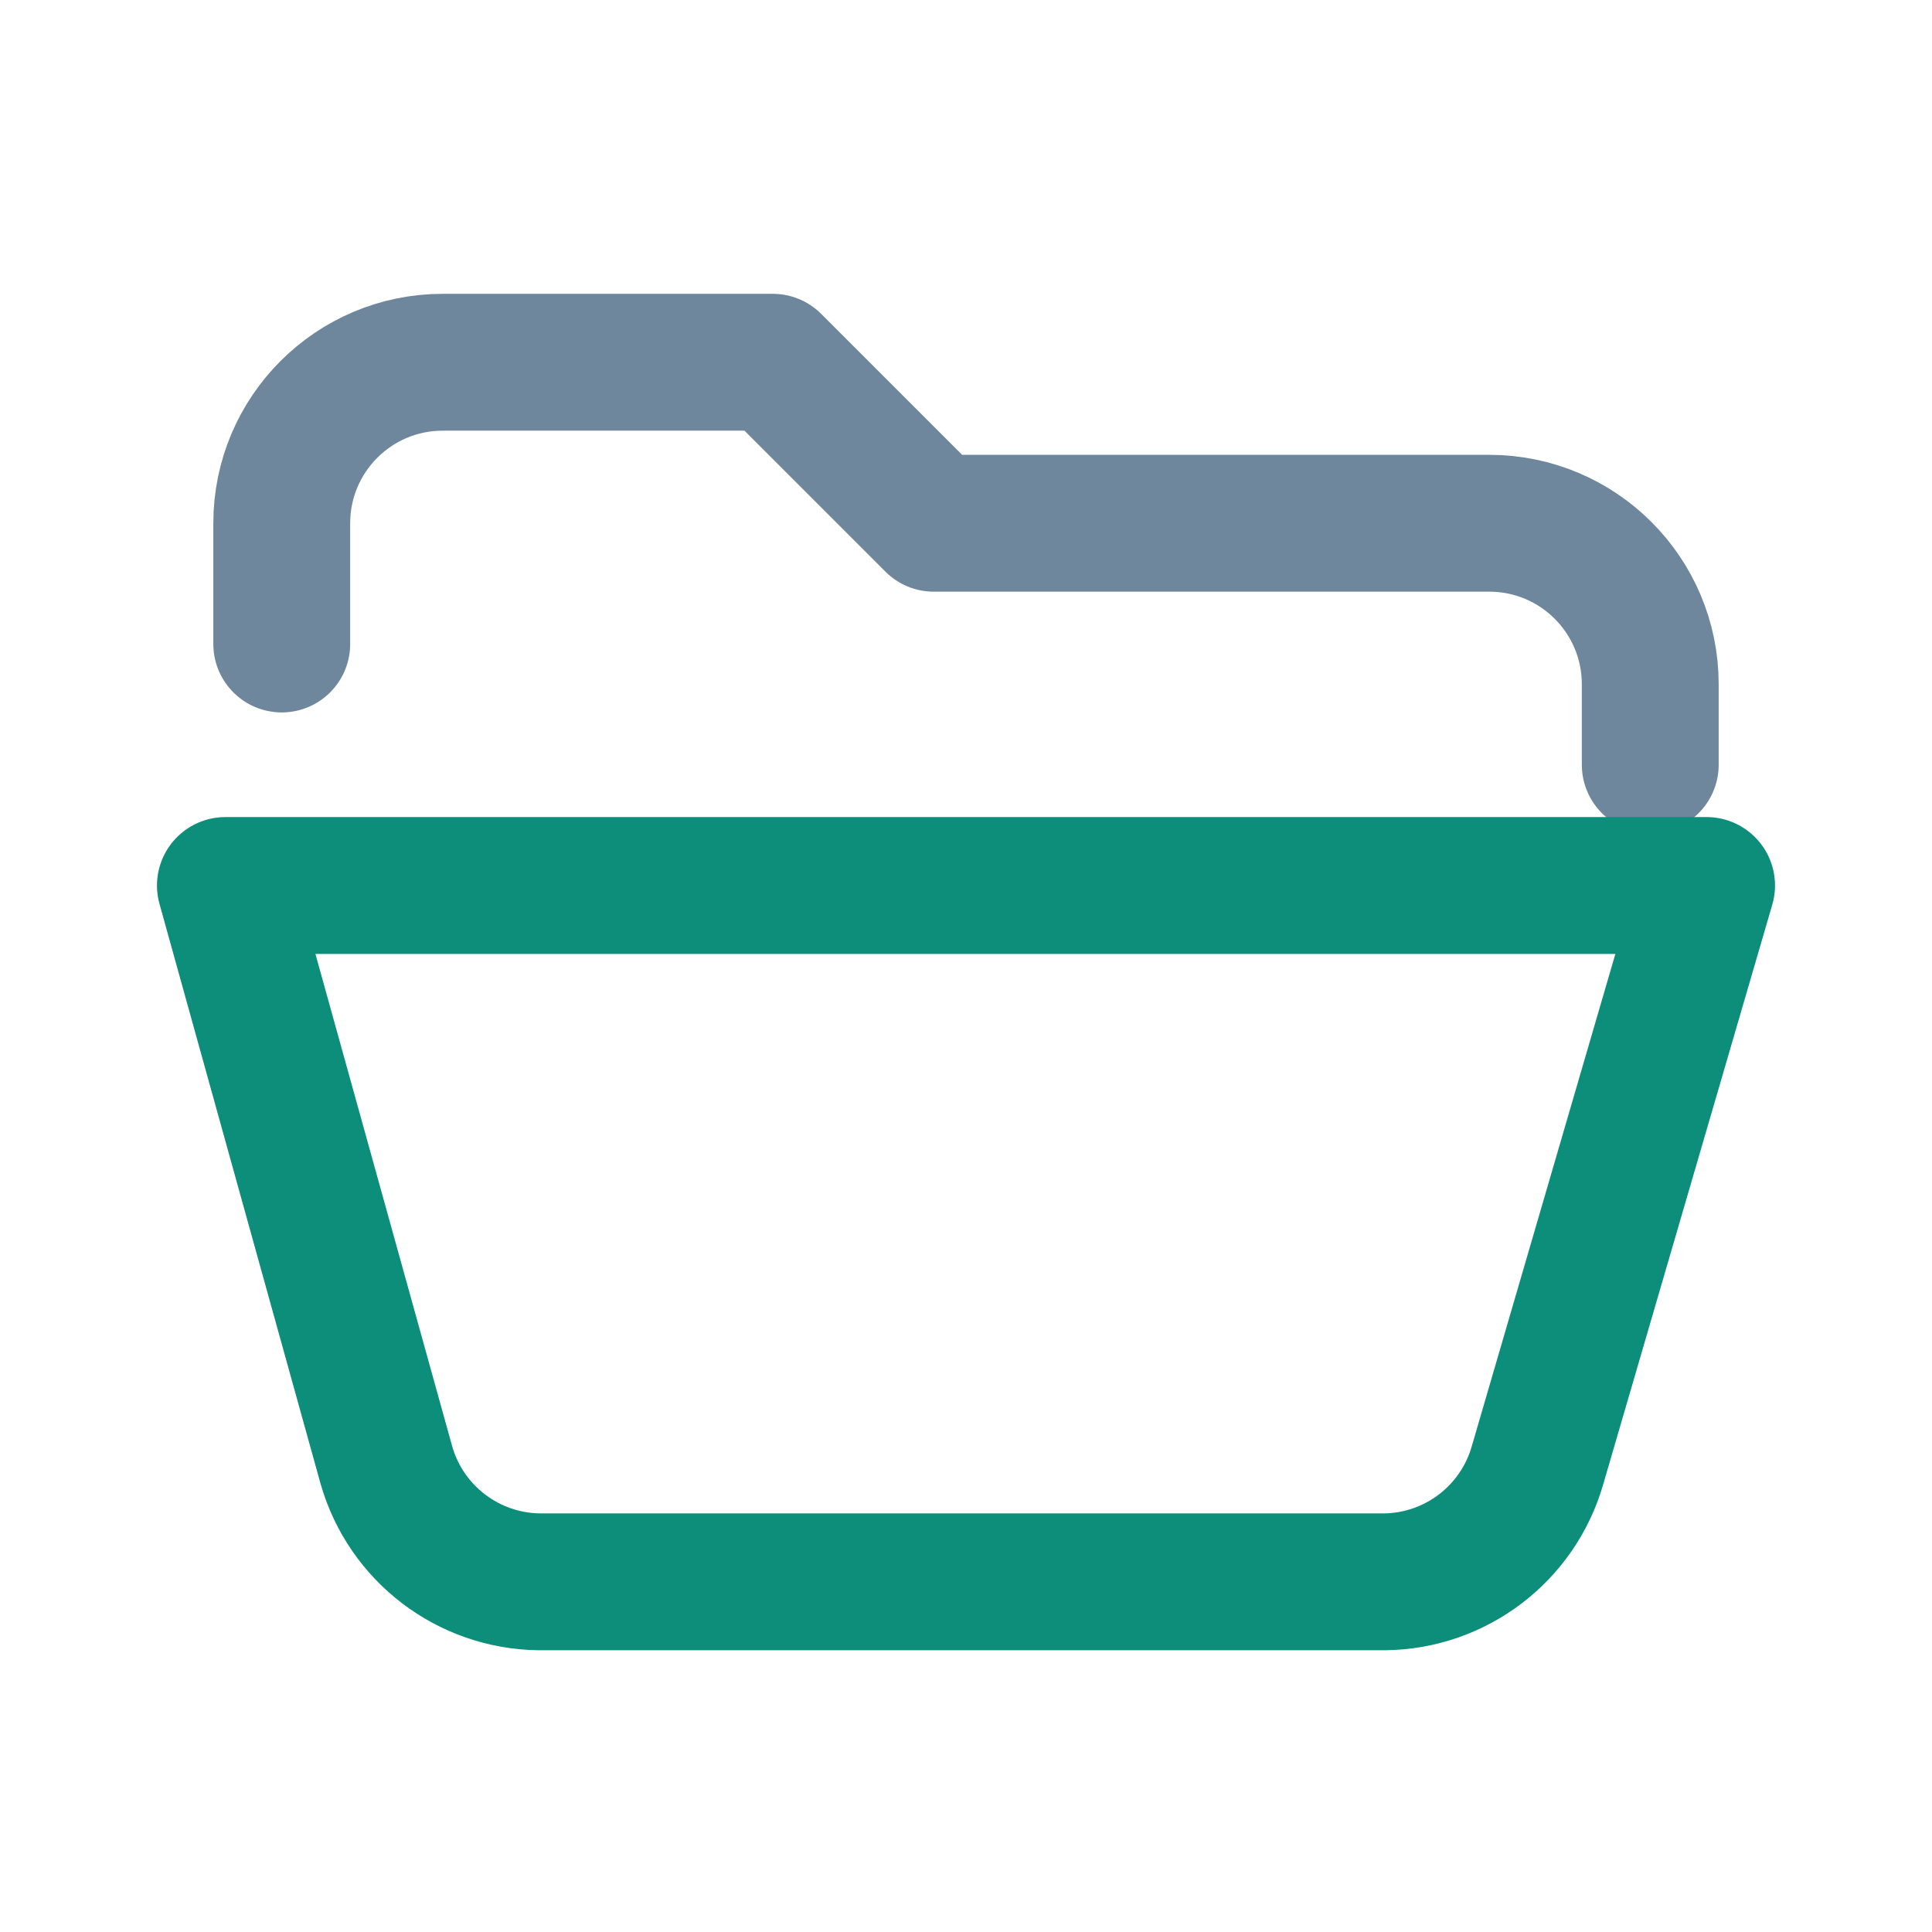
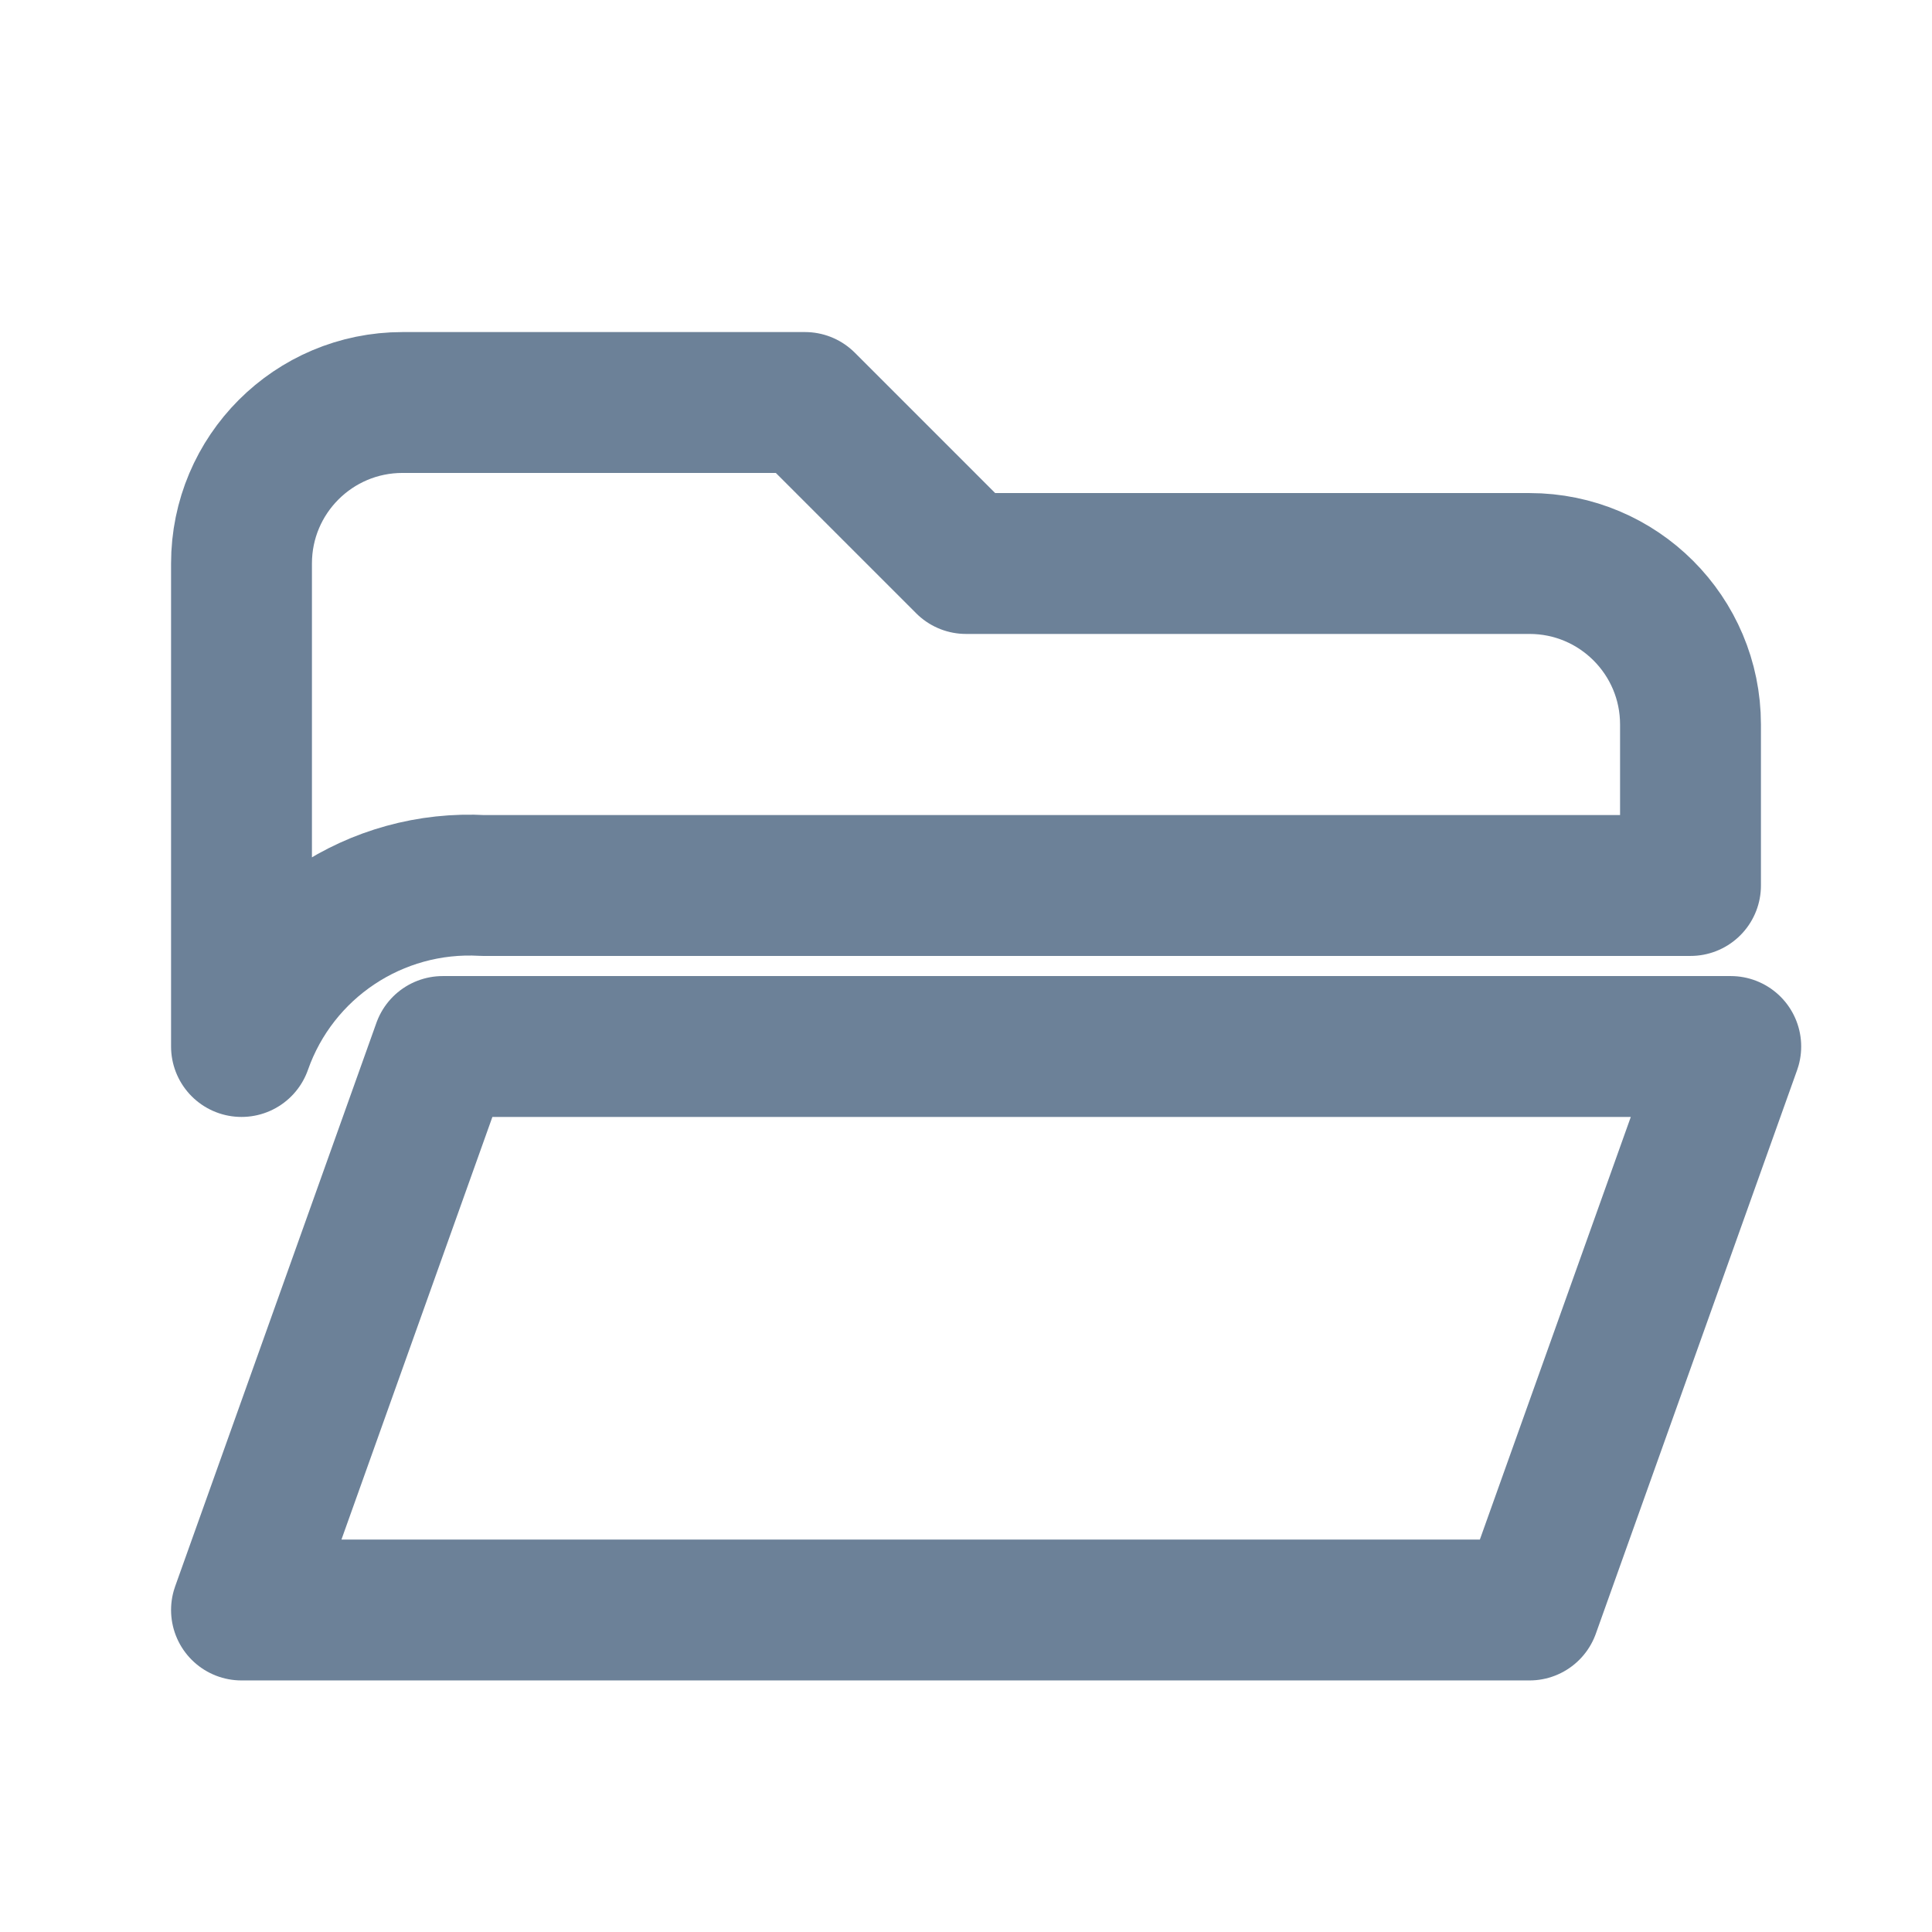
- <svg xmlns="http://www.w3.org/2000/svg" width="24" height="24" viewBox="0 0 24 24" fill="none" stroke-linecap="round" stroke-linejoin="round" stroke-width="1.7">
-   <path stroke="#6F879D" d="M3.5 8V6.5a2 2 0 0 1 2-2h4.1l2 2h6.9a2 2 0 0 1 2 2v1" />
-   <path stroke="#0C8E7B" d="M2.8 11h18.4l-2.1 7.2a2 2 0 0 1-1.9 1.45H6.7a2 2 0 0 1-1.9-1.45Z" />
+ <svg xmlns="http://www.w3.org/2000/svg" width="24" height="24" viewBox="0 0 24 24" fill="none" stroke="#6c8198" stroke-width="1.75" stroke-linecap="round" stroke-linejoin="round">
+   <path d="M3 7a2 2 0 0 1 2-2h5l2 2h7a2 2 0 0 1 2 2v2H6a3 3 0 0 0-3 2Z" />
+   <path d="M3 20l2.5-7h16L19 20Z" />
</svg>
